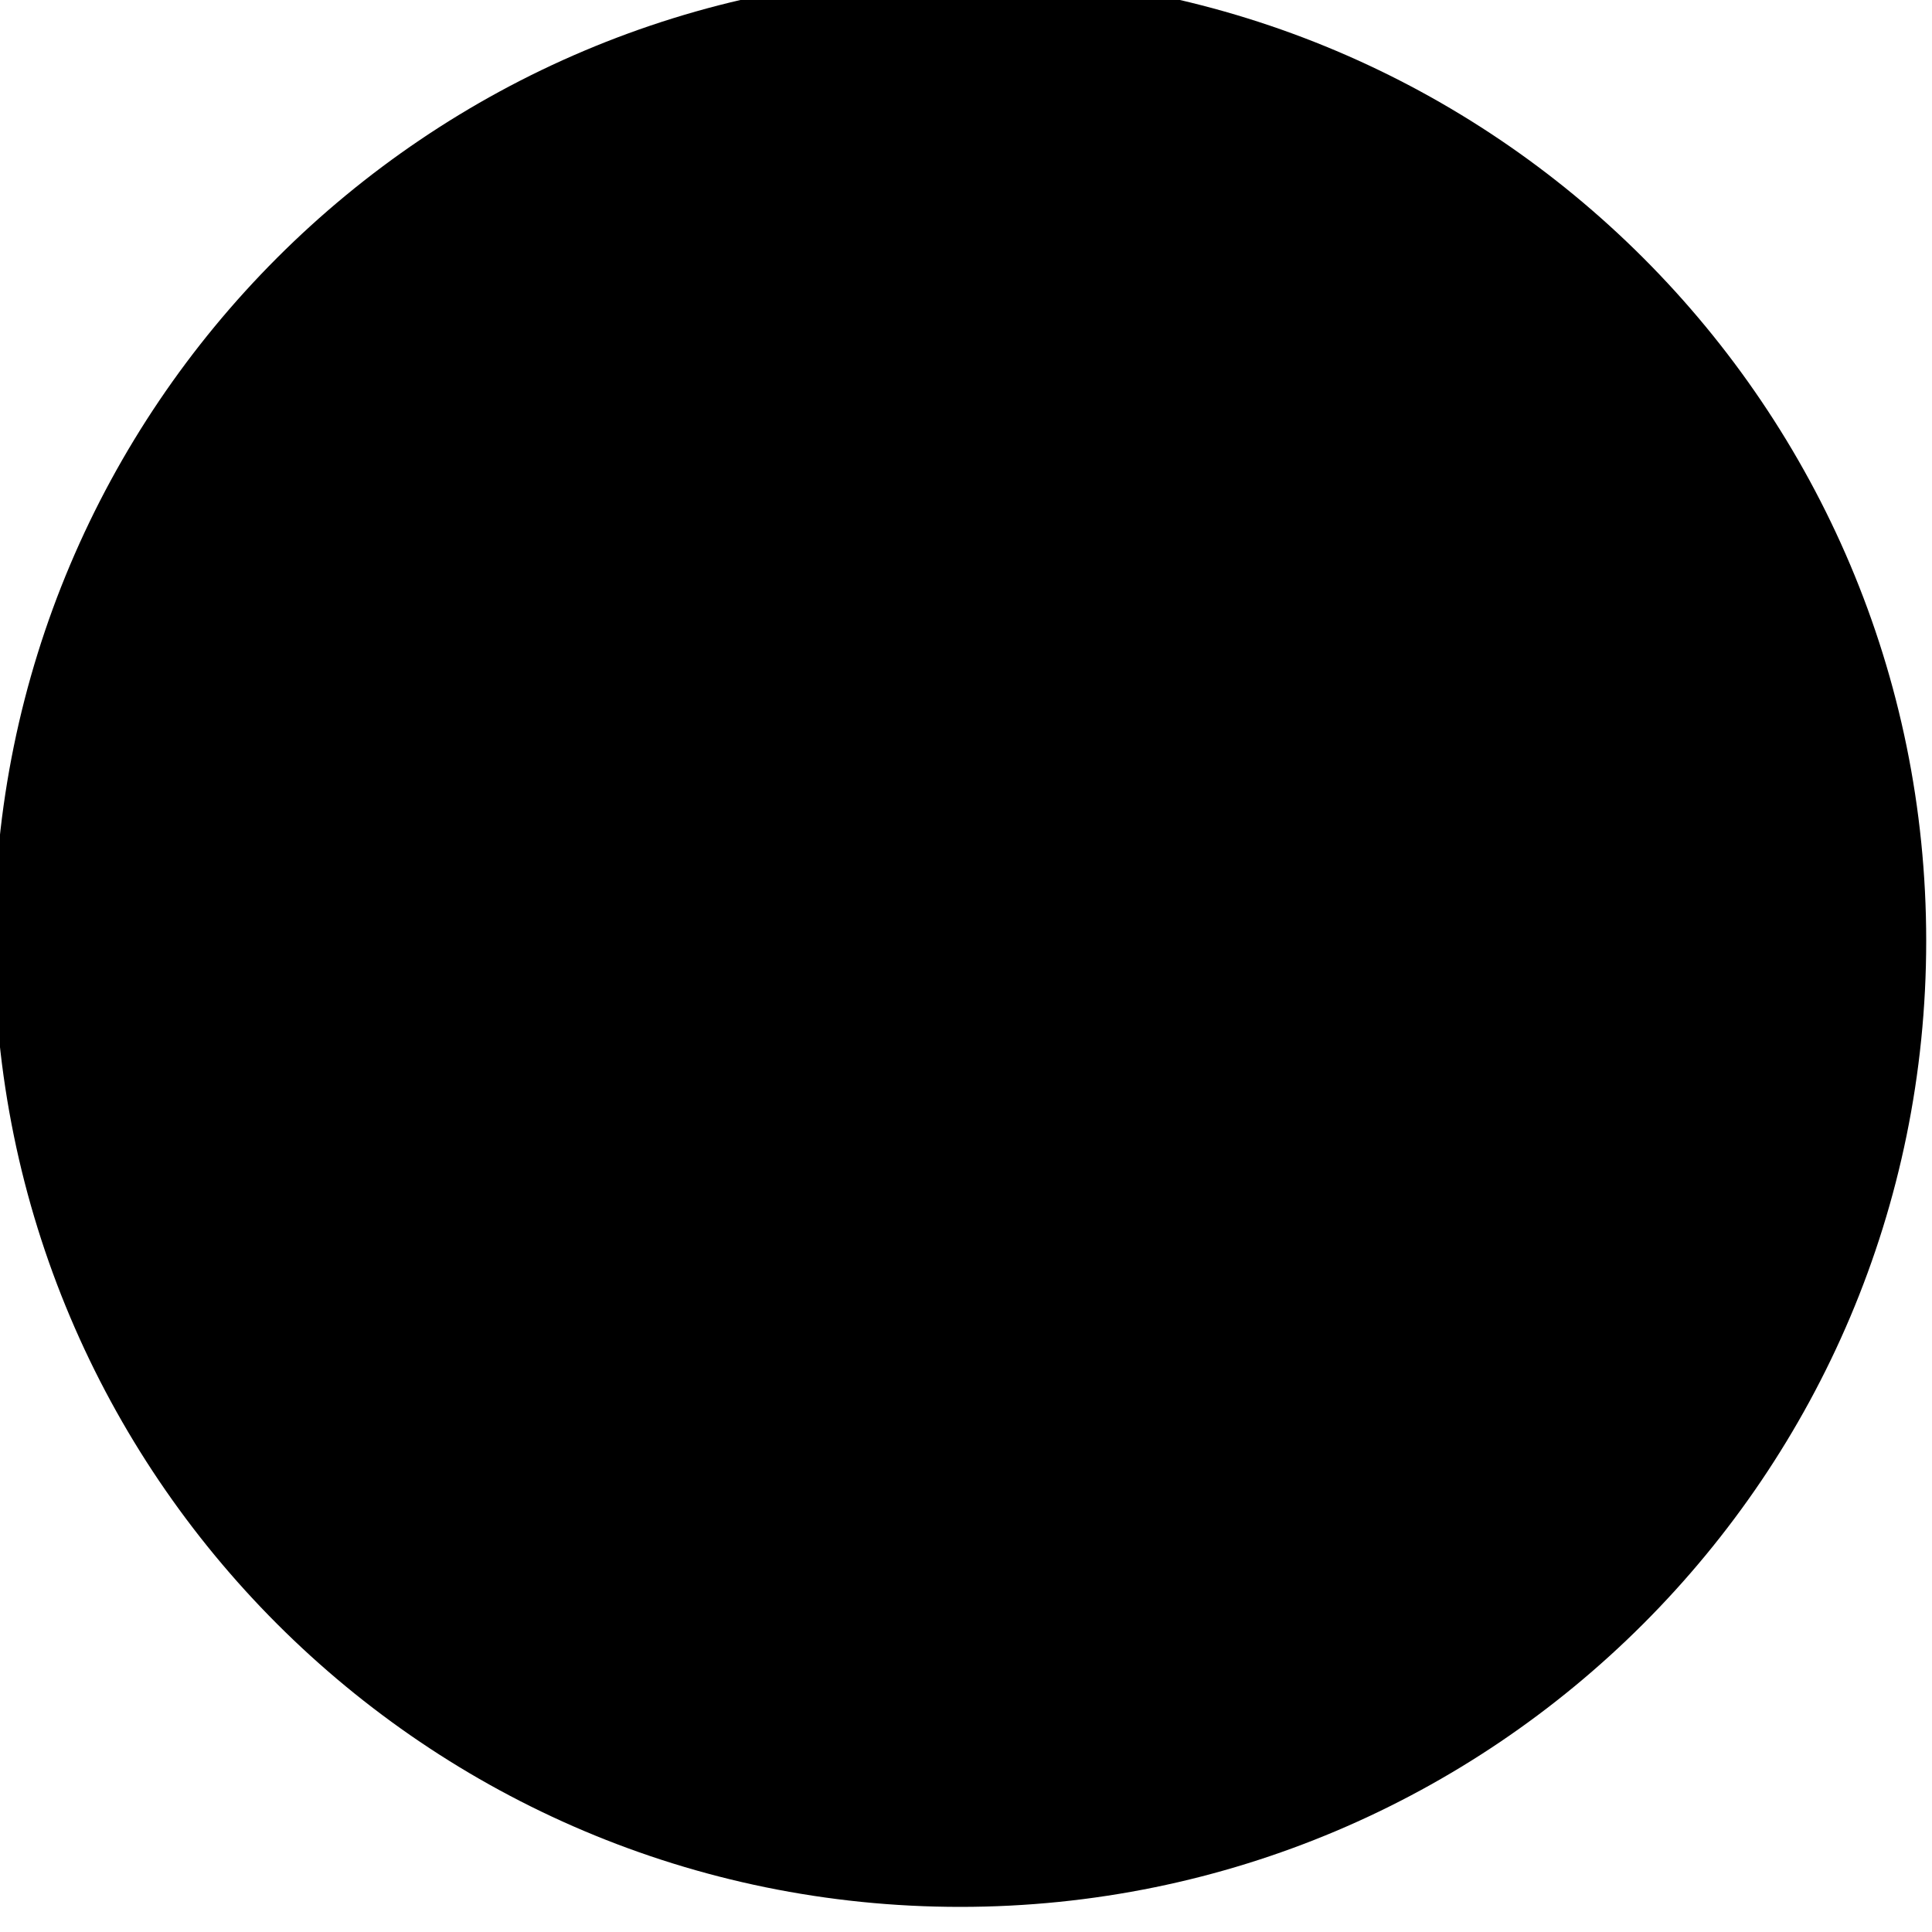
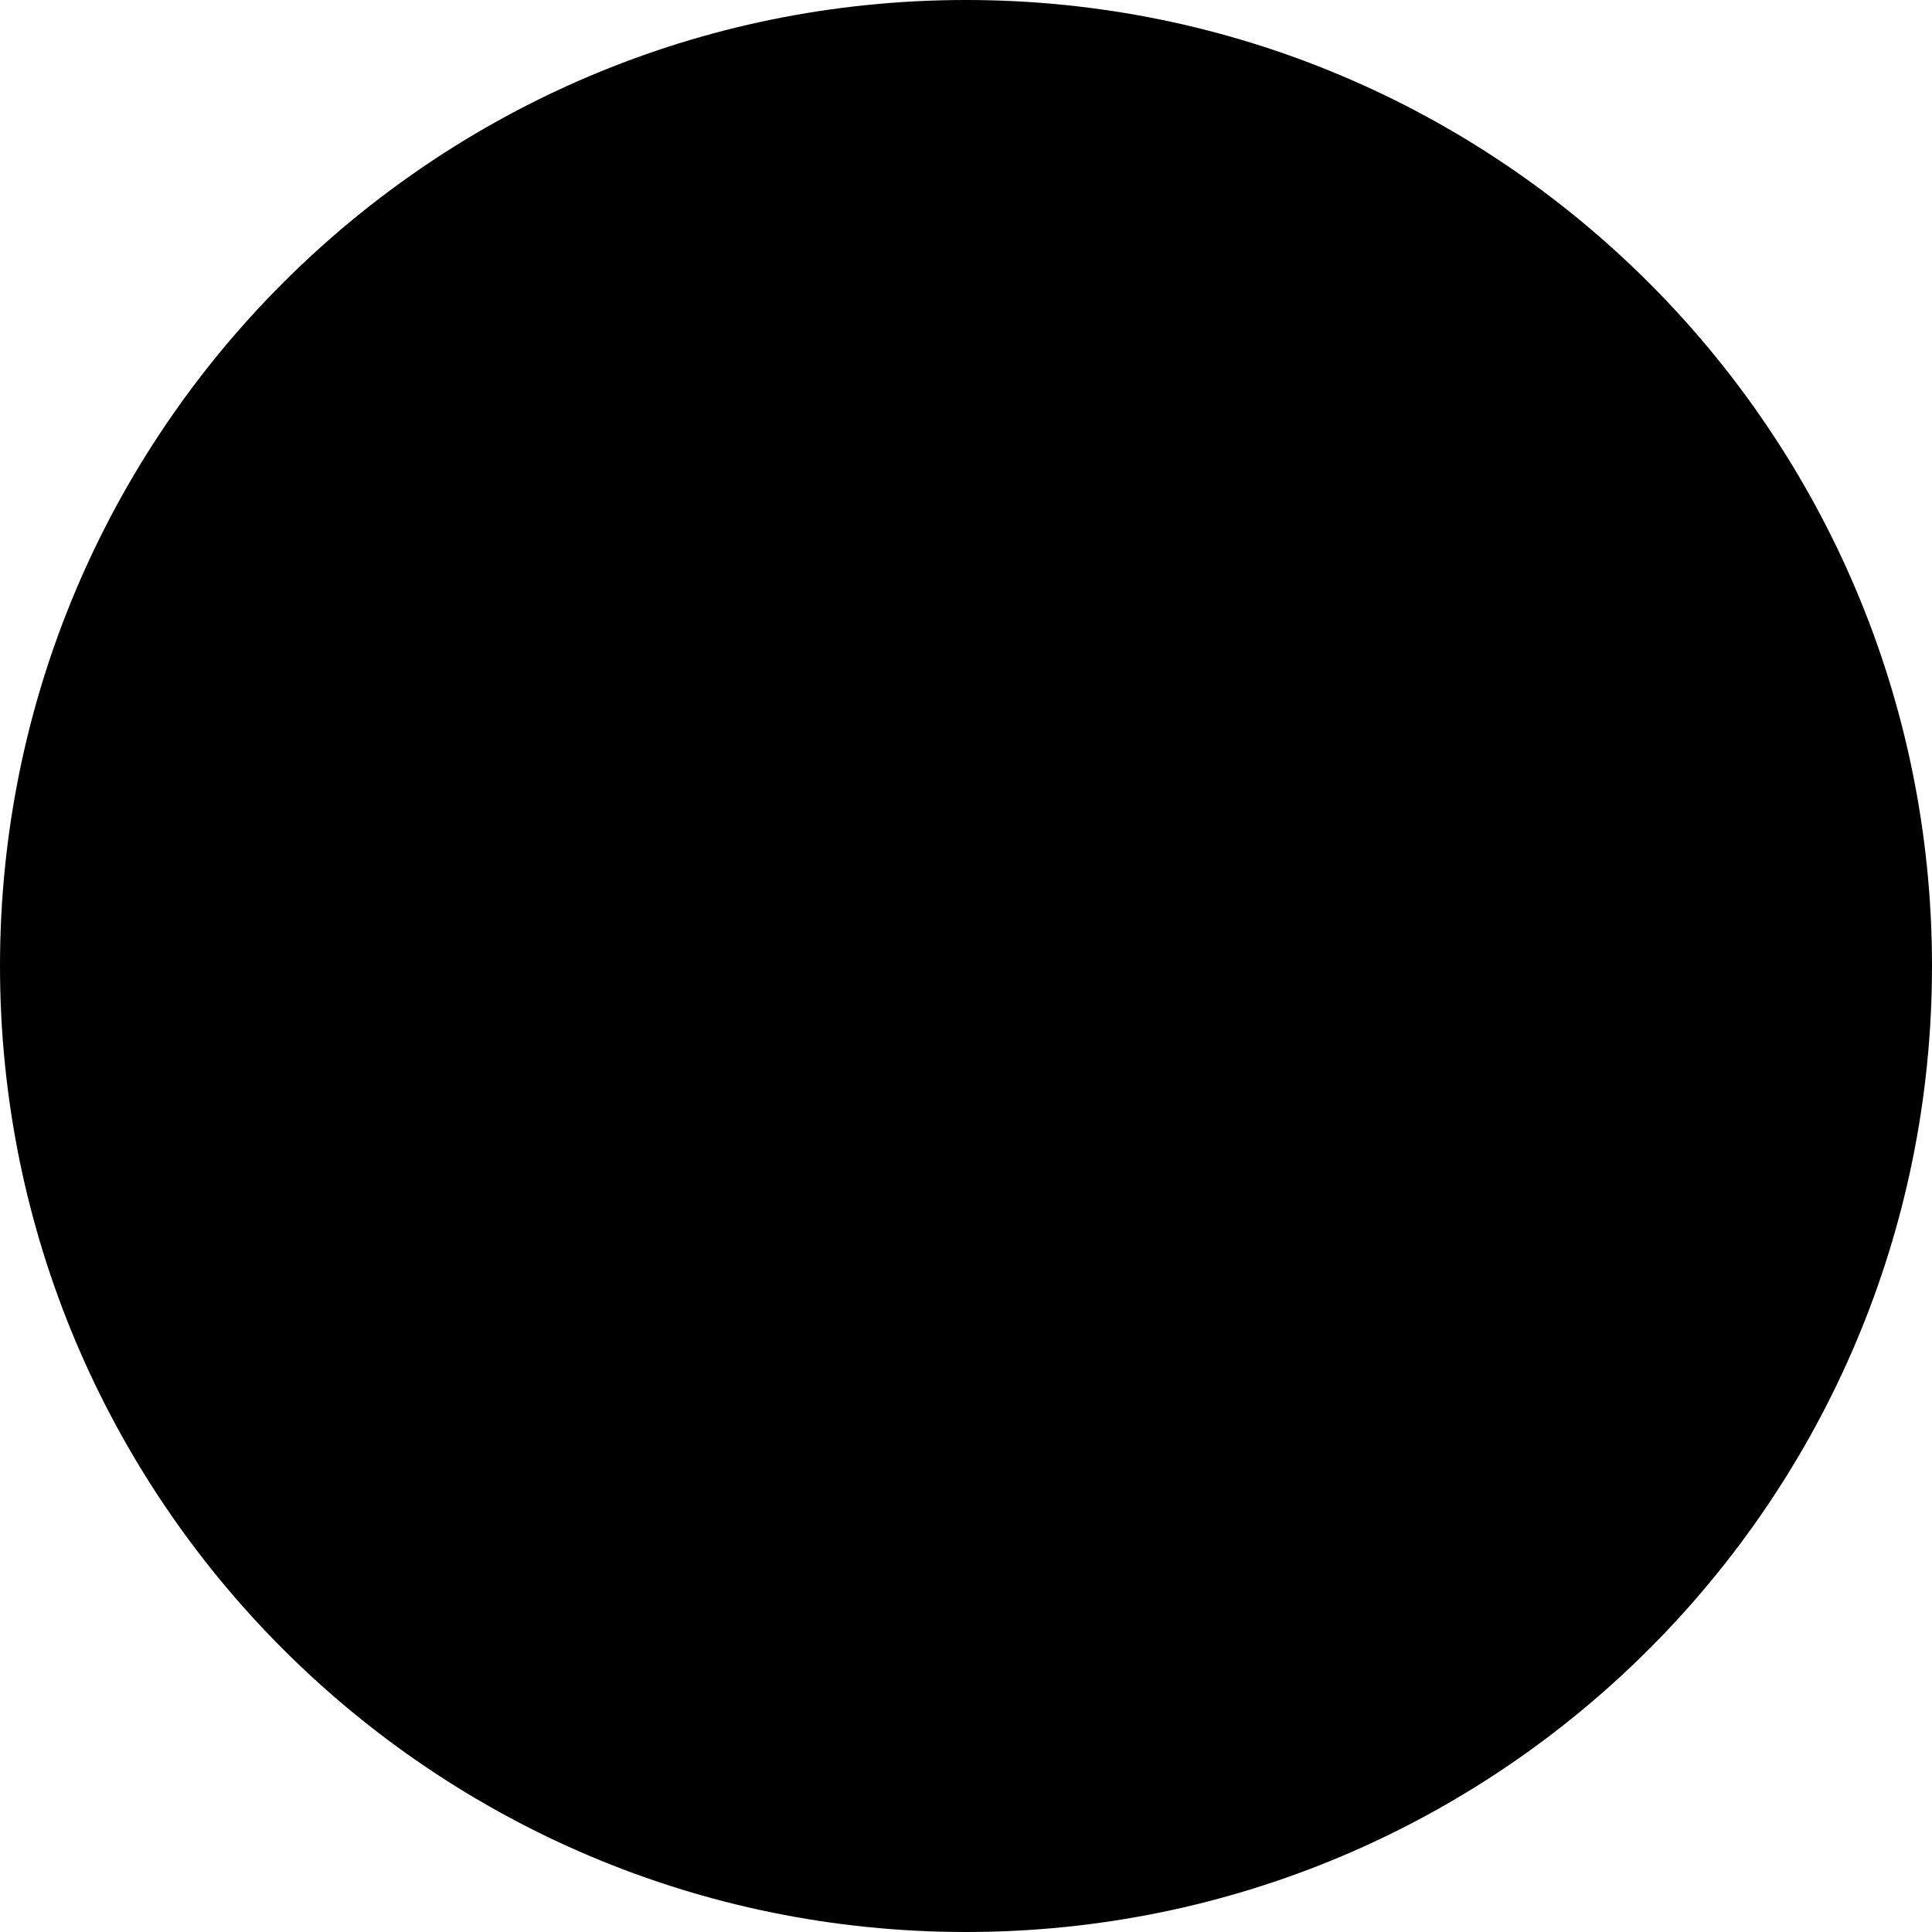
<svg xmlns="http://www.w3.org/2000/svg" viewBox="0 0 20 20">
-   <path d="M9.94 19.74c5.52 0 10-4.477 10-10s-4.48-10-10-10c-5.524 0-10 4.477-10 10s4.476 10 10 10zm1.966-15.22c0-.632-.472-1.194-1.19-1.194-.63 0-1.346.492-1.346 1.35 0 .668.455 1.23 1.224 1.23.788 0 1.312-.685 1.312-1.386zM8.758 16.153c.647 0 2.01-.175 2.414-.28v-.527c-.997 0-1.172-.088-1.172-.49 0-.142.052-.457.105-.738l.822-4.755c.087-.544.175-1.036.175-1.37 0-.35-.158-.648-.682-.648-.823 0-2.134.193-2.502.28l-.105.527c.77 0 1.172.123 1.172.438 0 .193-.07.544-.122.86l-.805 4.685c-.087.474-.175 1.036-.175 1.37 0 .473.315.648.875.648z" />
+   <path d="M10 20c5.523 0 10-4.477 10-10S15.523 0 10 0 0 4.477 0 10s4.477 10 10 10zm1.968-15.22c0-.632-.472-1.193-1.19-1.193-.63 0-1.346.49-1.346 1.35 0 .667.454 1.23 1.224 1.23.787 0 1.312-.685 1.312-1.387zm-3.15 11.633c.65 0 2.013-.175 2.415-.28v-.527c-.997 0-1.172-.087-1.172-.49 0-.14.054-.457.106-.738l.822-4.755c.088-.544.175-1.036.175-1.37 0-.35-.157-.648-.682-.648-.82 0-2.133.193-2.5.28l-.105.527c.77 0 1.172.123 1.172.44 0 .192-.07.543-.123.858l-.804 4.686c-.088.473-.175 1.035-.175 1.368 0 .474.315.65.874.65z" />
</svg>
